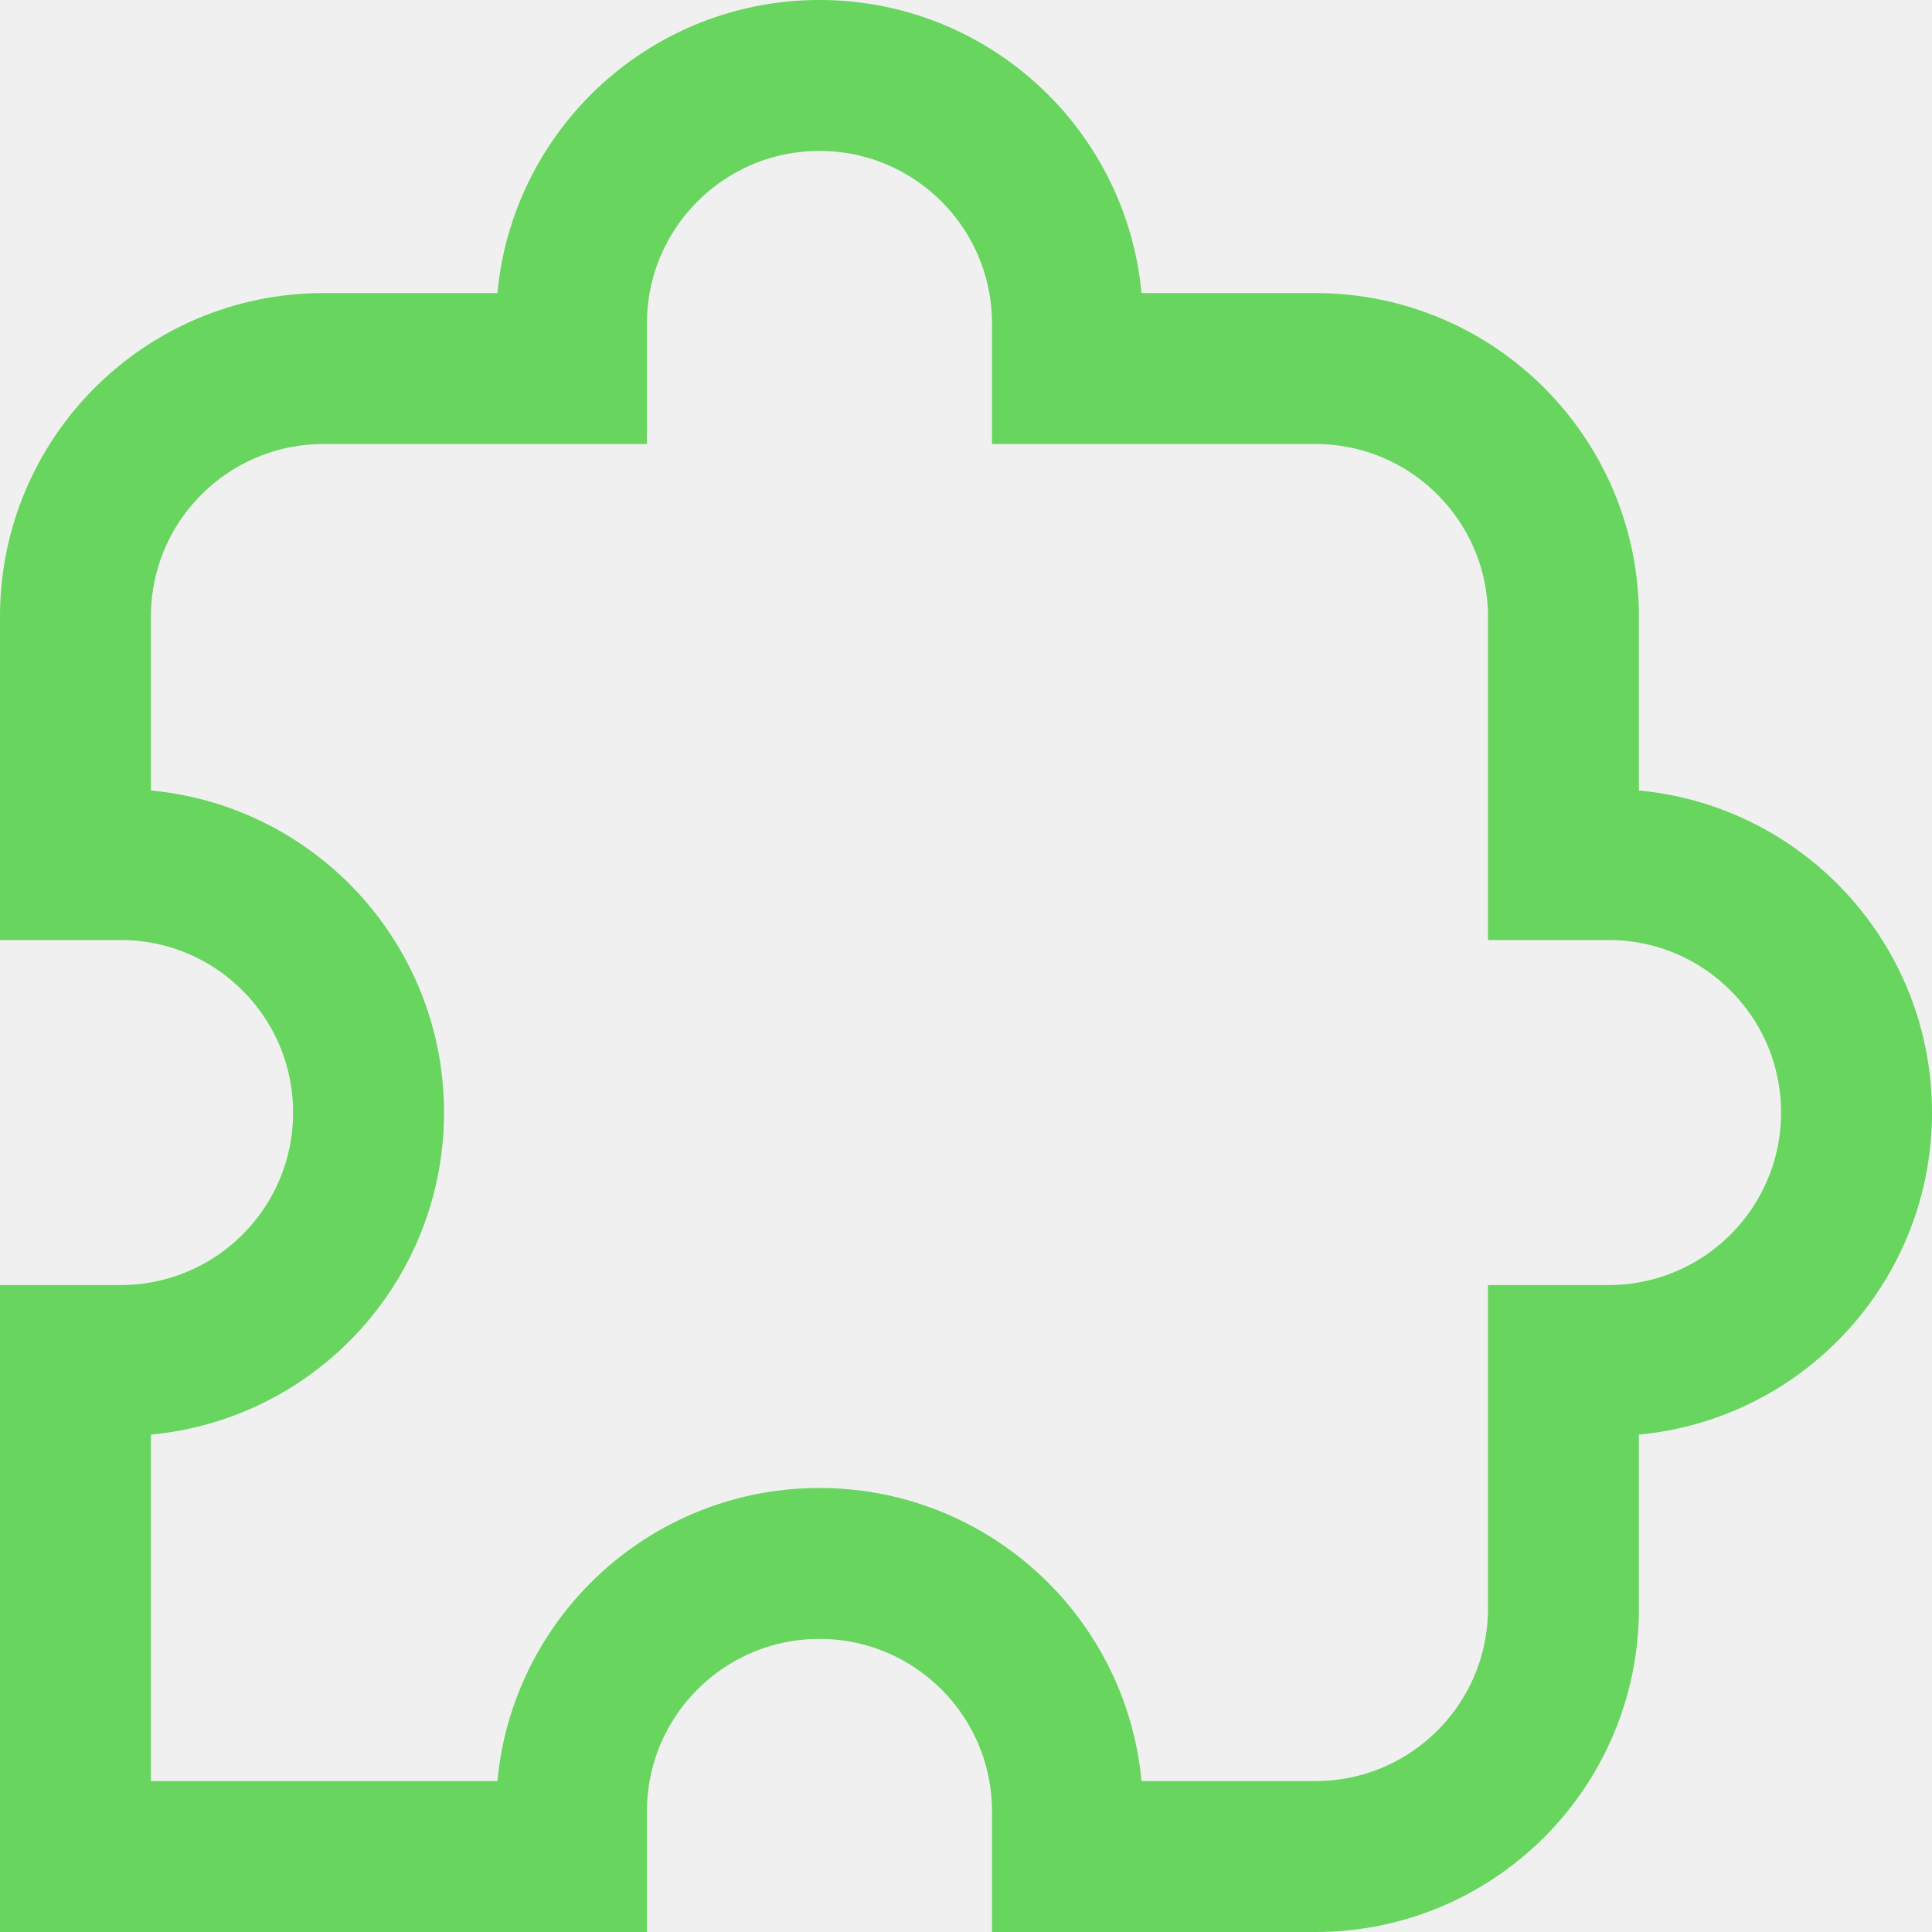
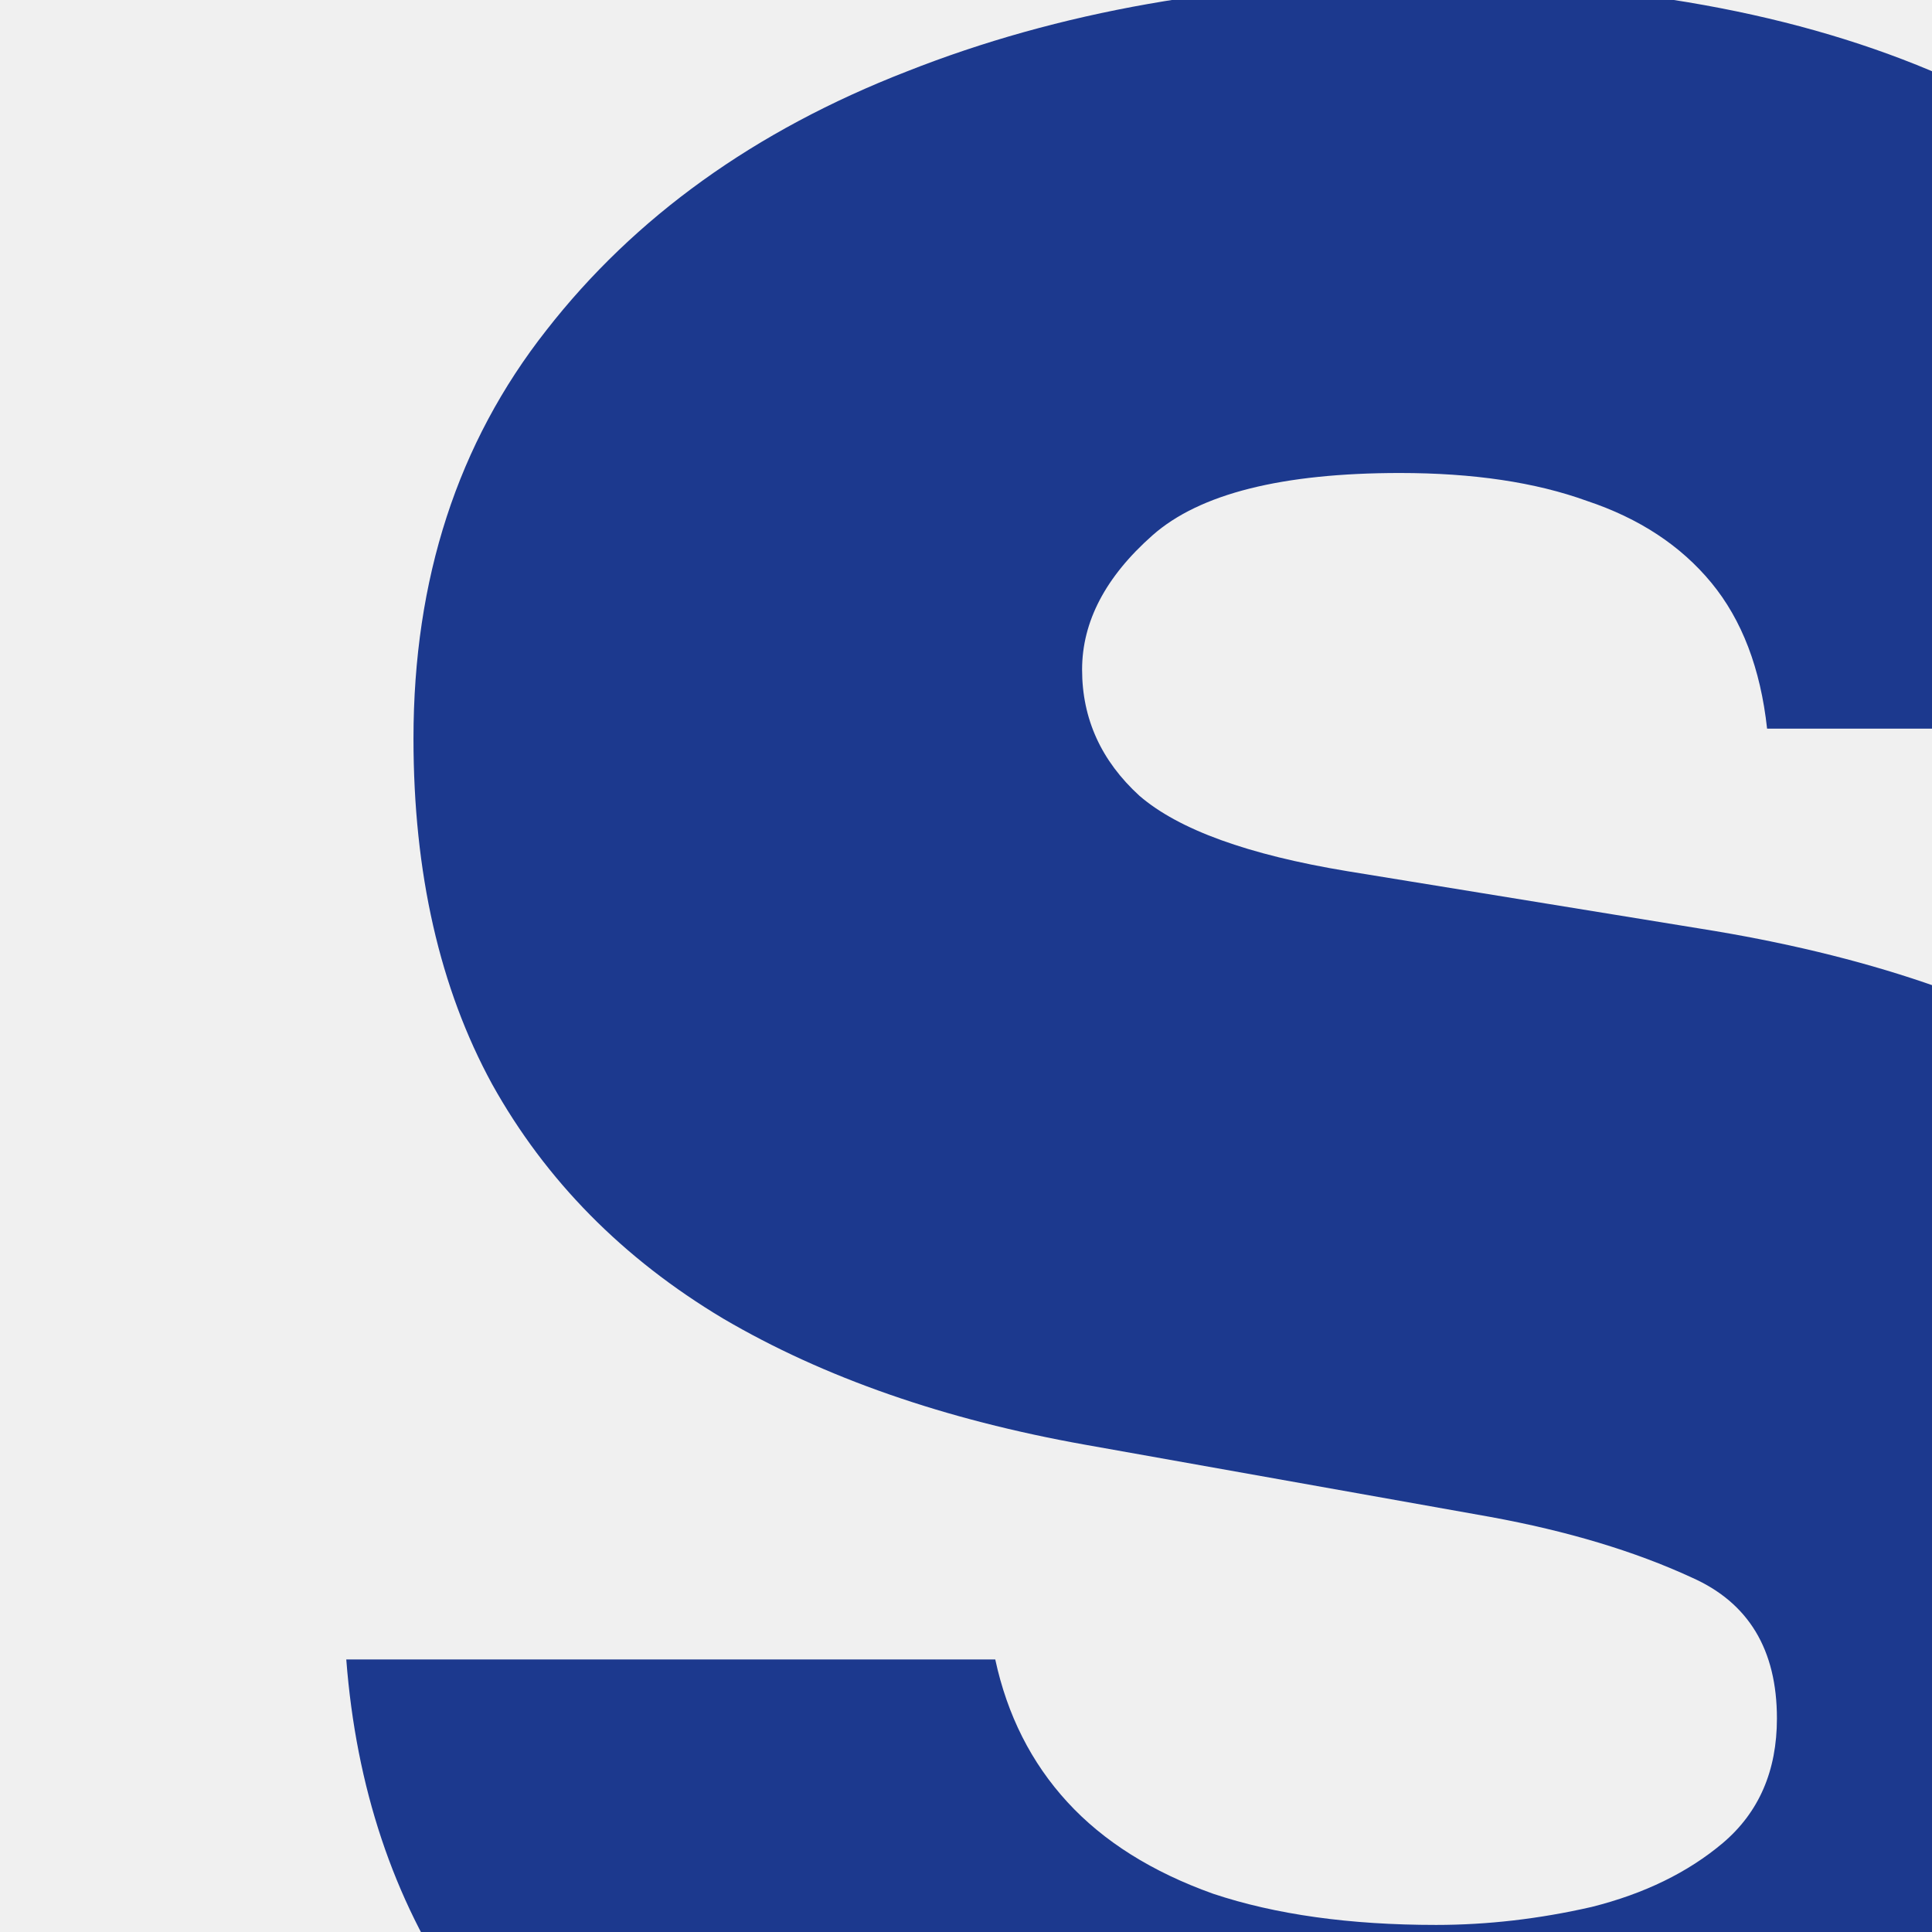
- <svg xmlns="http://www.w3.org/2000/svg" width="72" height="72" viewBox="0 0 72 72" fill="none">
-   <g clip-path="url(#clip0_305_516)">
-     <g clip-path="url(#clip1_305_516)">
-       <path d="M49.023 69.188C54.127 69.188 58.265 65.05 58.265 59.945V50.703H59.945C65.05 50.703 69.188 46.566 69.188 41.461C69.188 36.357 65.05 32.219 59.945 32.219H58.265V22.977C58.265 17.873 54.127 13.735 49.023 13.735H39.781V12.055C39.781 6.95 35.643 2.812 30.539 2.812C25.434 2.812 21.297 6.95 21.297 12.055V13.735H12.055C6.95 13.735 2.812 17.873 2.812 22.977V32.219H4.493C9.597 32.219 13.735 36.357 13.735 41.461C13.735 46.566 9.597 50.703 4.493 50.703H2.812V69.188H21.297V67.507C21.297 62.403 25.434 58.265 30.539 58.265C35.643 58.265 39.781 62.403 39.781 67.507V69.188H49.023Z" stroke="#67D55E" stroke-width="5.625" />
-     </g>
+ <svg xmlns="http://www.w3.org/2000/svg" width="56" height="56" viewBox="0 0 56 56" fill="none">
+   <g clip-path="url(#clip0_2_2)">
+     <path d="M40.485 69.95C36.938 69.95 33.423 69.507 29.94 68.62C26.488 67.733 23.306 66.388 20.392 64.582C17.511 62.778 15.136 60.513 13.268 57.79C11.399 55.035 10.322 51.805 10.037 48.1H28.848C29.196 49.715 29.892 51.093 30.938 52.233C31.983 53.373 33.392 54.259 35.165 54.892C36.97 55.494 39.123 55.795 41.625 55.795C43.113 55.795 44.617 55.621 46.138 55.273C47.657 54.892 48.924 54.275 49.938 53.42C50.983 52.533 51.505 51.33 51.505 49.81C51.505 47.815 50.682 46.453 49.035 45.725C47.388 44.965 45.441 44.379 43.193 43.968L31.46 41.877C27.375 41.149 23.876 39.93 20.962 38.22C18.049 36.478 15.817 34.214 14.265 31.427C12.745 28.641 11.985 25.3 11.985 21.405C11.985 16.782 13.268 12.839 15.832 9.578C18.398 6.284 21.881 3.783 26.282 2.072C30.684 0.331 35.624 -0.54 41.102 -0.54C47.087 -0.54 52.17 0.378 56.35 2.215C60.562 4.052 63.792 6.601 66.04 9.863C68.288 13.124 69.46 16.877 69.555 21.12H51.22C51.03 19.378 50.492 17.969 49.605 16.892C48.718 15.816 47.515 15.024 45.995 14.518C44.507 13.979 42.702 13.71 40.58 13.71C37.16 13.71 34.769 14.312 33.407 15.515C32.046 16.718 31.365 18.017 31.365 19.41C31.365 20.835 31.919 22.054 33.028 23.067C34.167 24.049 36.178 24.777 39.06 25.253L49.273 26.915C54.054 27.675 57.965 29.005 61.005 30.905C64.077 32.805 66.341 35.18 67.797 38.03C69.254 40.88 69.983 44.142 69.983 47.815C69.983 52.28 68.684 56.175 66.088 59.5C63.523 62.793 60.023 65.358 55.59 67.195C51.157 69.032 46.122 69.95 40.485 69.95Z" fill="#1C398E" />
  </g>
  <defs>
-     <clipPath id="clip0_305_516">
-       <rect width="72" height="72" fill="white" />
-     </clipPath>
-     <clipPath id="clip1_305_516">
-       <rect width="72" height="72" fill="white" />
+     <clipPath id="clip0_2_2">
+       <rect width="56" height="56" fill="white" />
    </clipPath>
  </defs>
</svg>
